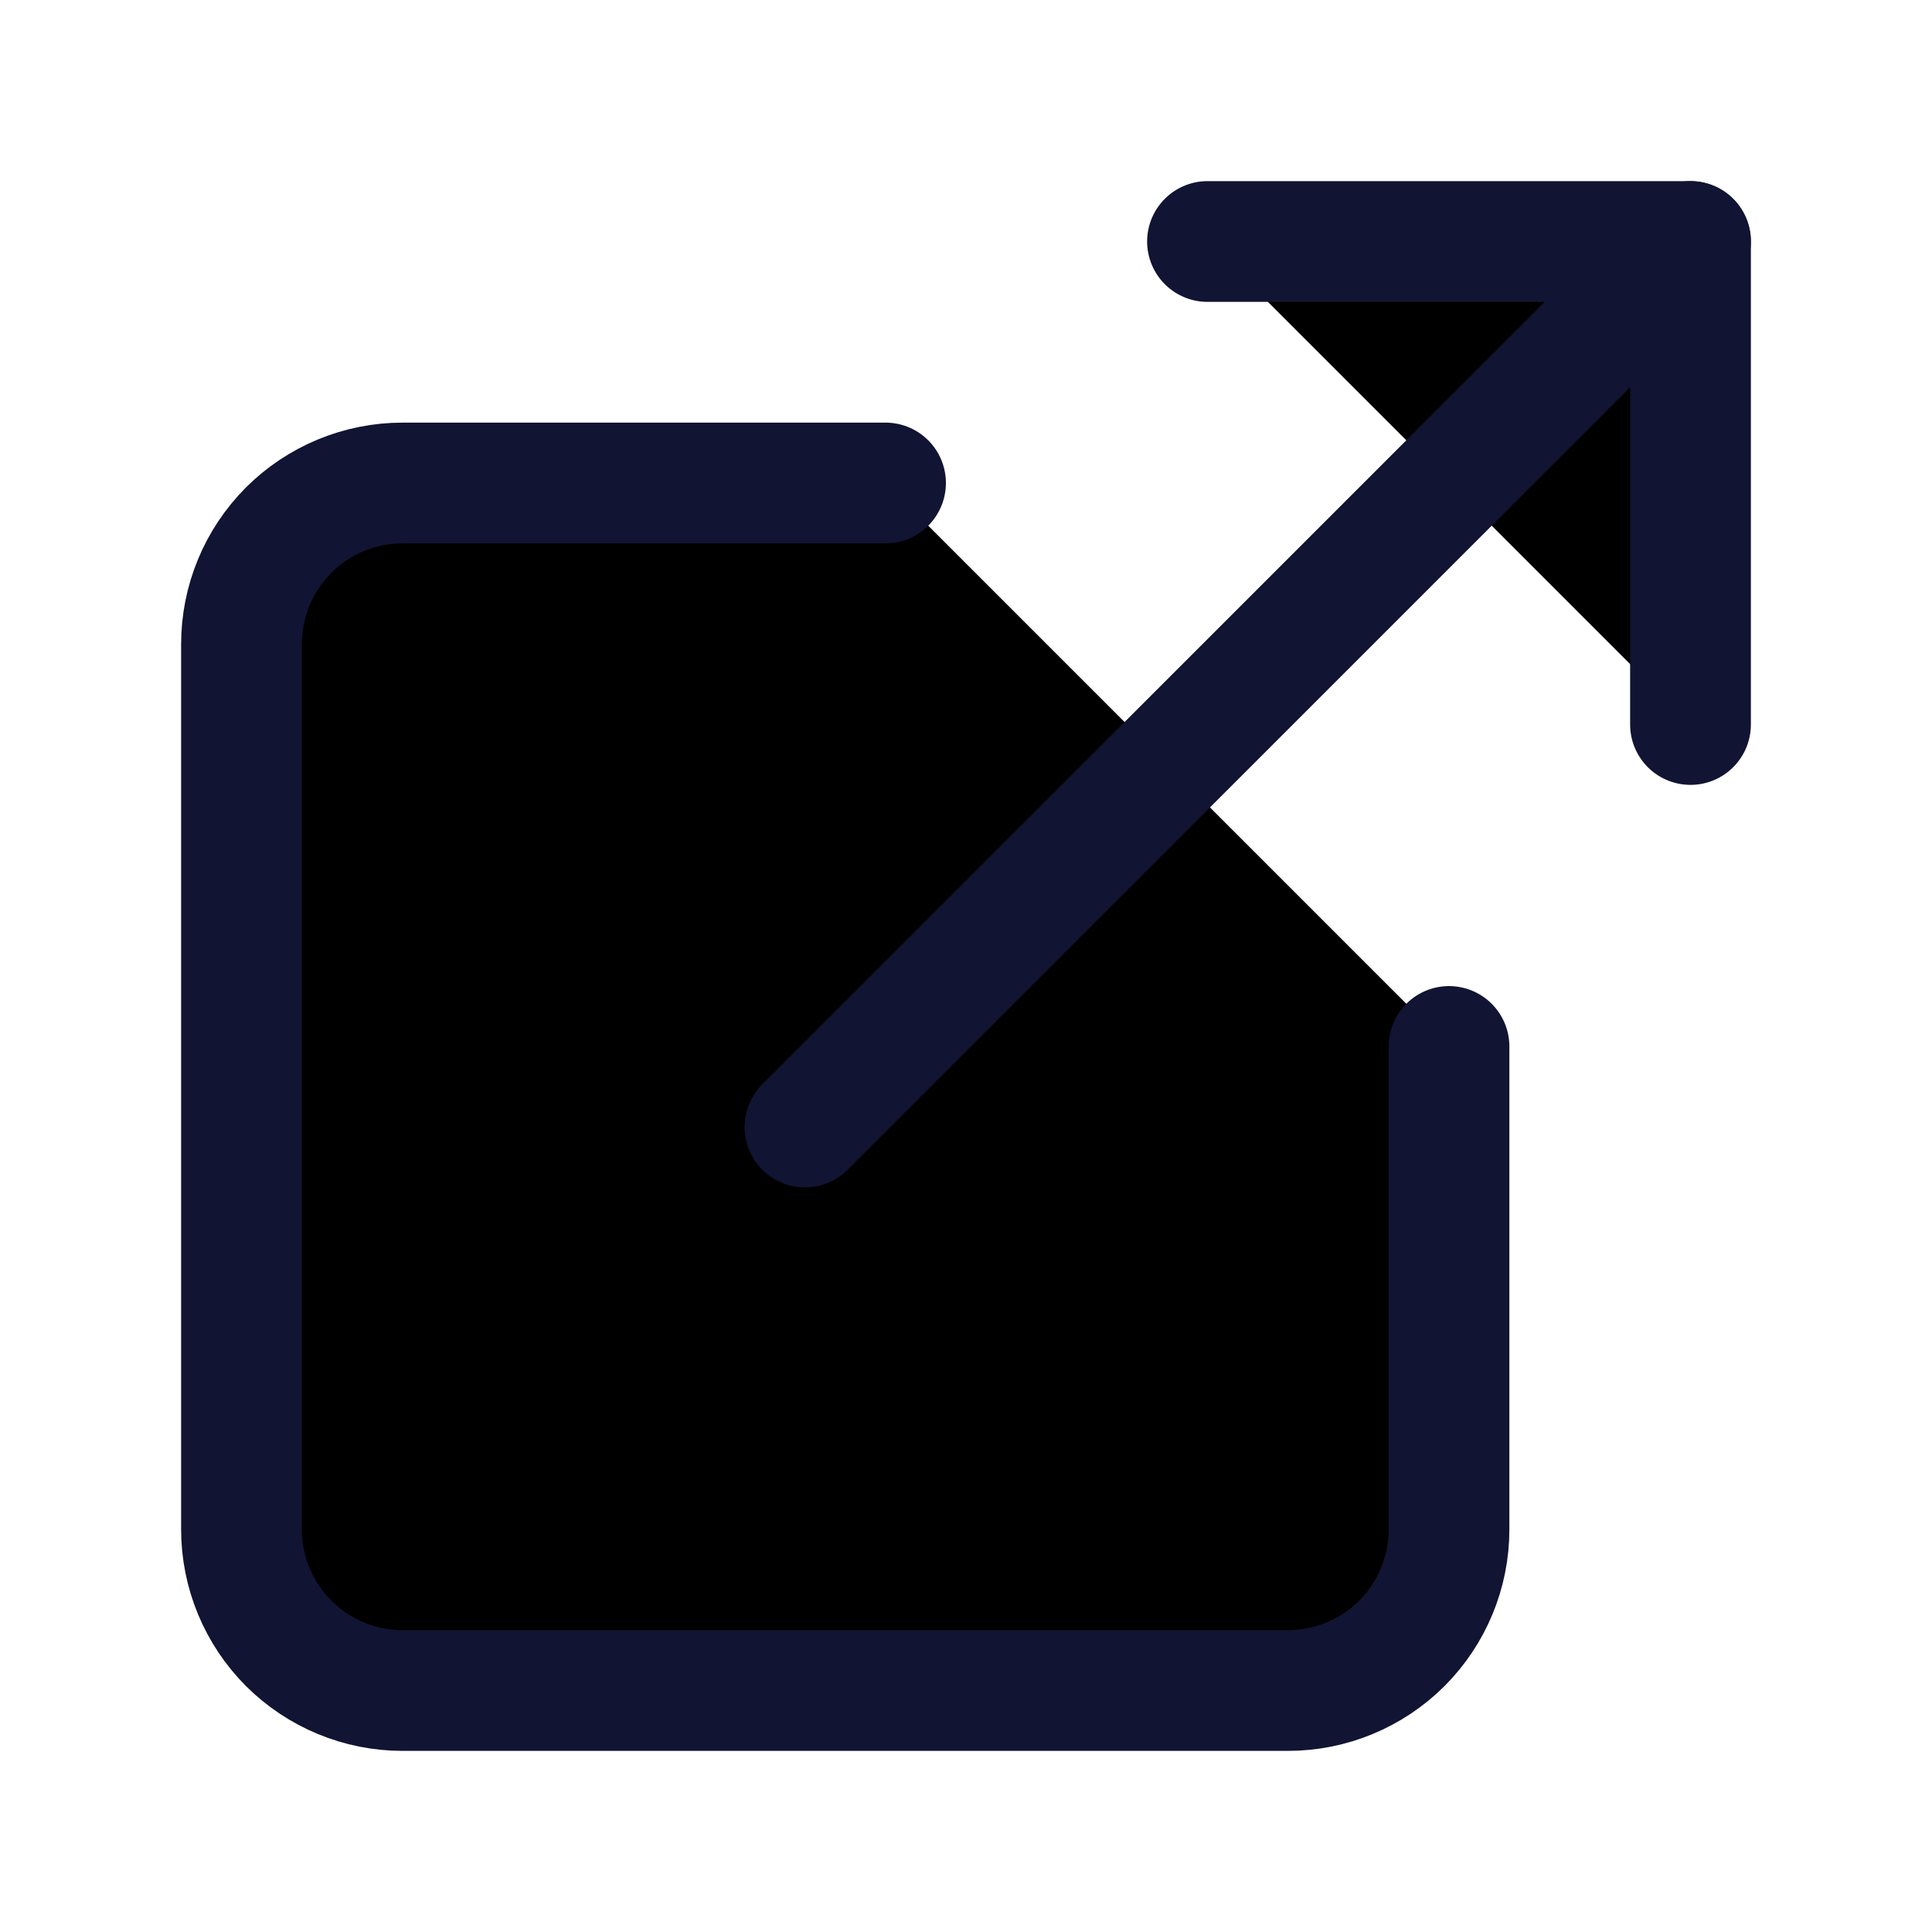
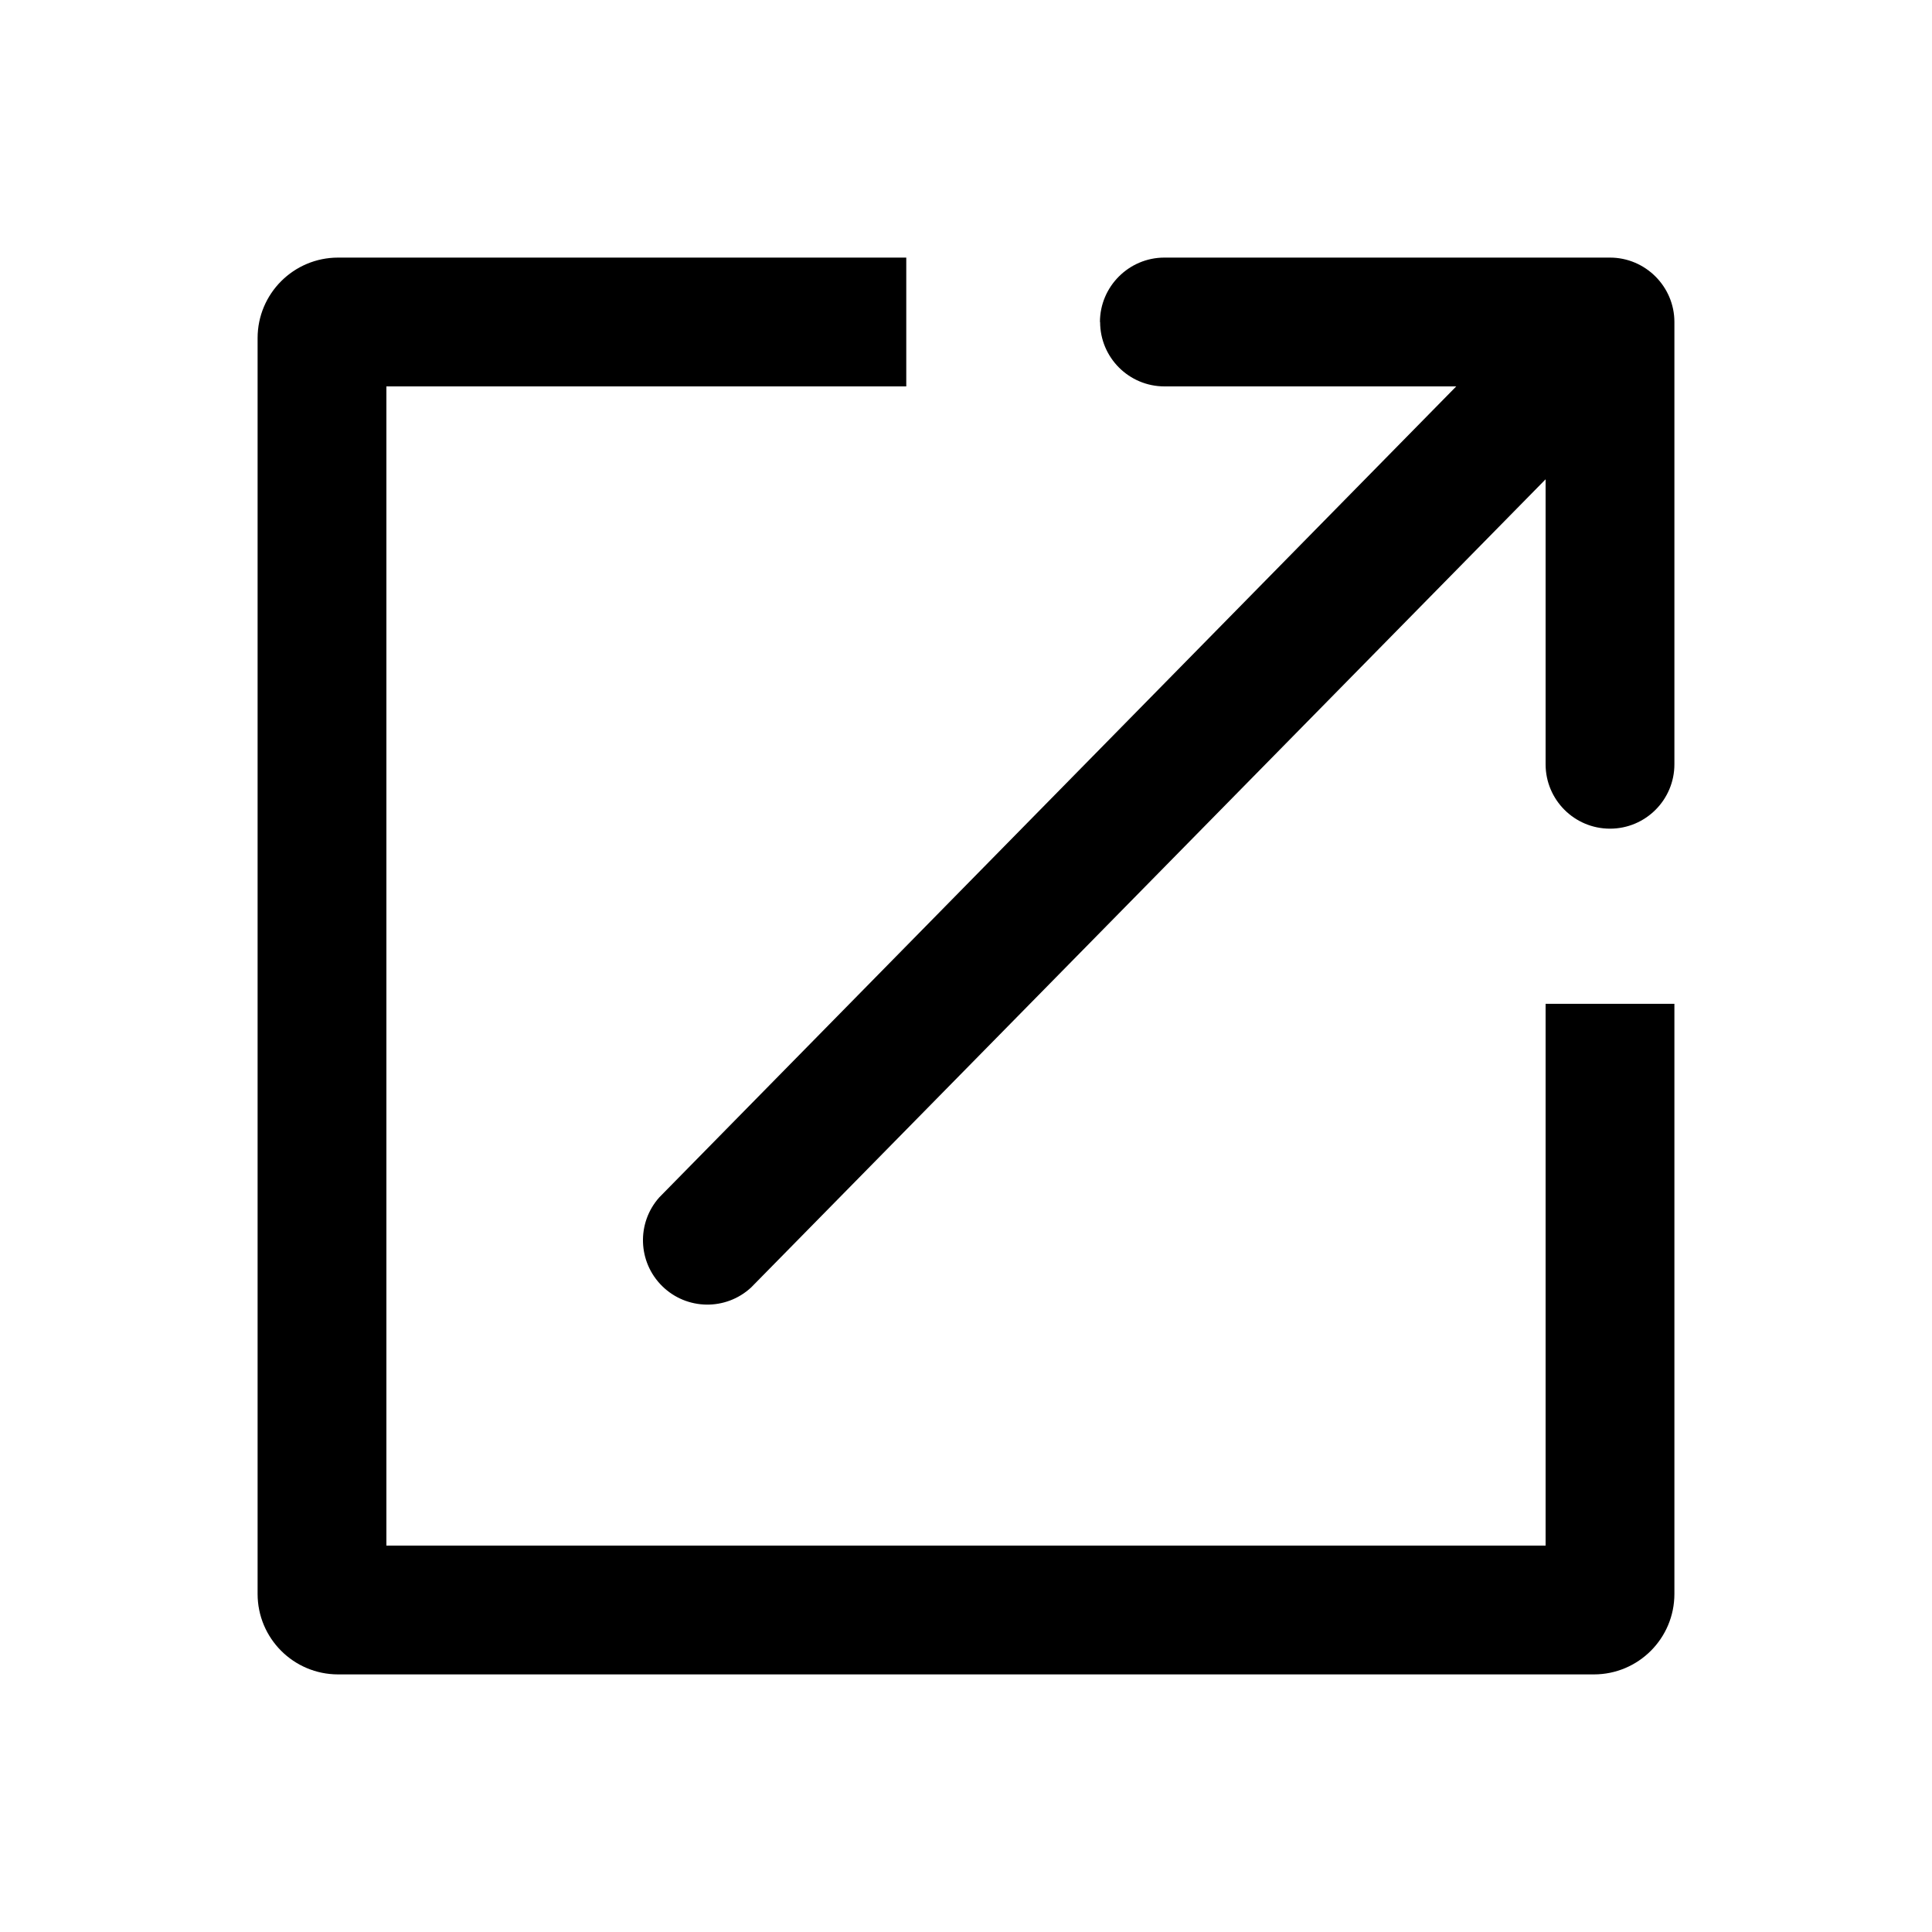
- <svg xmlns="http://www.w3.org/2000/svg" width="20" height="20" viewBox="0 0 20 20">
+ <svg xmlns="http://www.w3.org/2000/svg" width="12" height="12" viewBox="0 0 12 12">
  <g>
-     <path d="M15 10.833V15.833C15 16.275 14.824 16.699 14.512 17.012C14.199 17.324 13.775 17.5 13.333 17.5H4.167C3.725 17.5 3.301 17.324 2.988 17.012C2.676 16.699 2.5 16.275 2.5 15.833V6.667C2.5 6.225 2.676 5.801 2.988 5.488C3.301 5.176 3.725 5 4.167 5H9.167" stroke="#111432" stroke-width="1.25" stroke-linecap="round" stroke-linejoin="round" />
-     <path d="M12.5 2.5H17.5V7.5" stroke="#111432" stroke-width="1.25" stroke-linecap="round" stroke-linejoin="round" />
-     <path d="M8.333 11.667L17.5 2.5" stroke="#111432" stroke-width="1.25" stroke-linecap="round" stroke-linejoin="round" />
+     <path fill-rule="evenodd" clip-rule="evenodd" d="M1.6 2.1a.5.5 0 0 1 .5-.5h3.529v.8H2.4v7.2h7.2V6.235h.8V9.9a.5.5 0 0 1-.5.5H2.1a.5.5 0 0 1-.5-.5V2.1ZM6.832 2c0-.22.18-.4.4-.4H10c.22 0 .4.18.4.4v2.747a.4.4 0 0 1-.8 0v-1.77l-4.935 5.02a.4.4 0 0 1-.57-.56L9.045 2.4H7.233a.4.4 0 0 1-.4-.4Z" />
  </g>
</svg>
